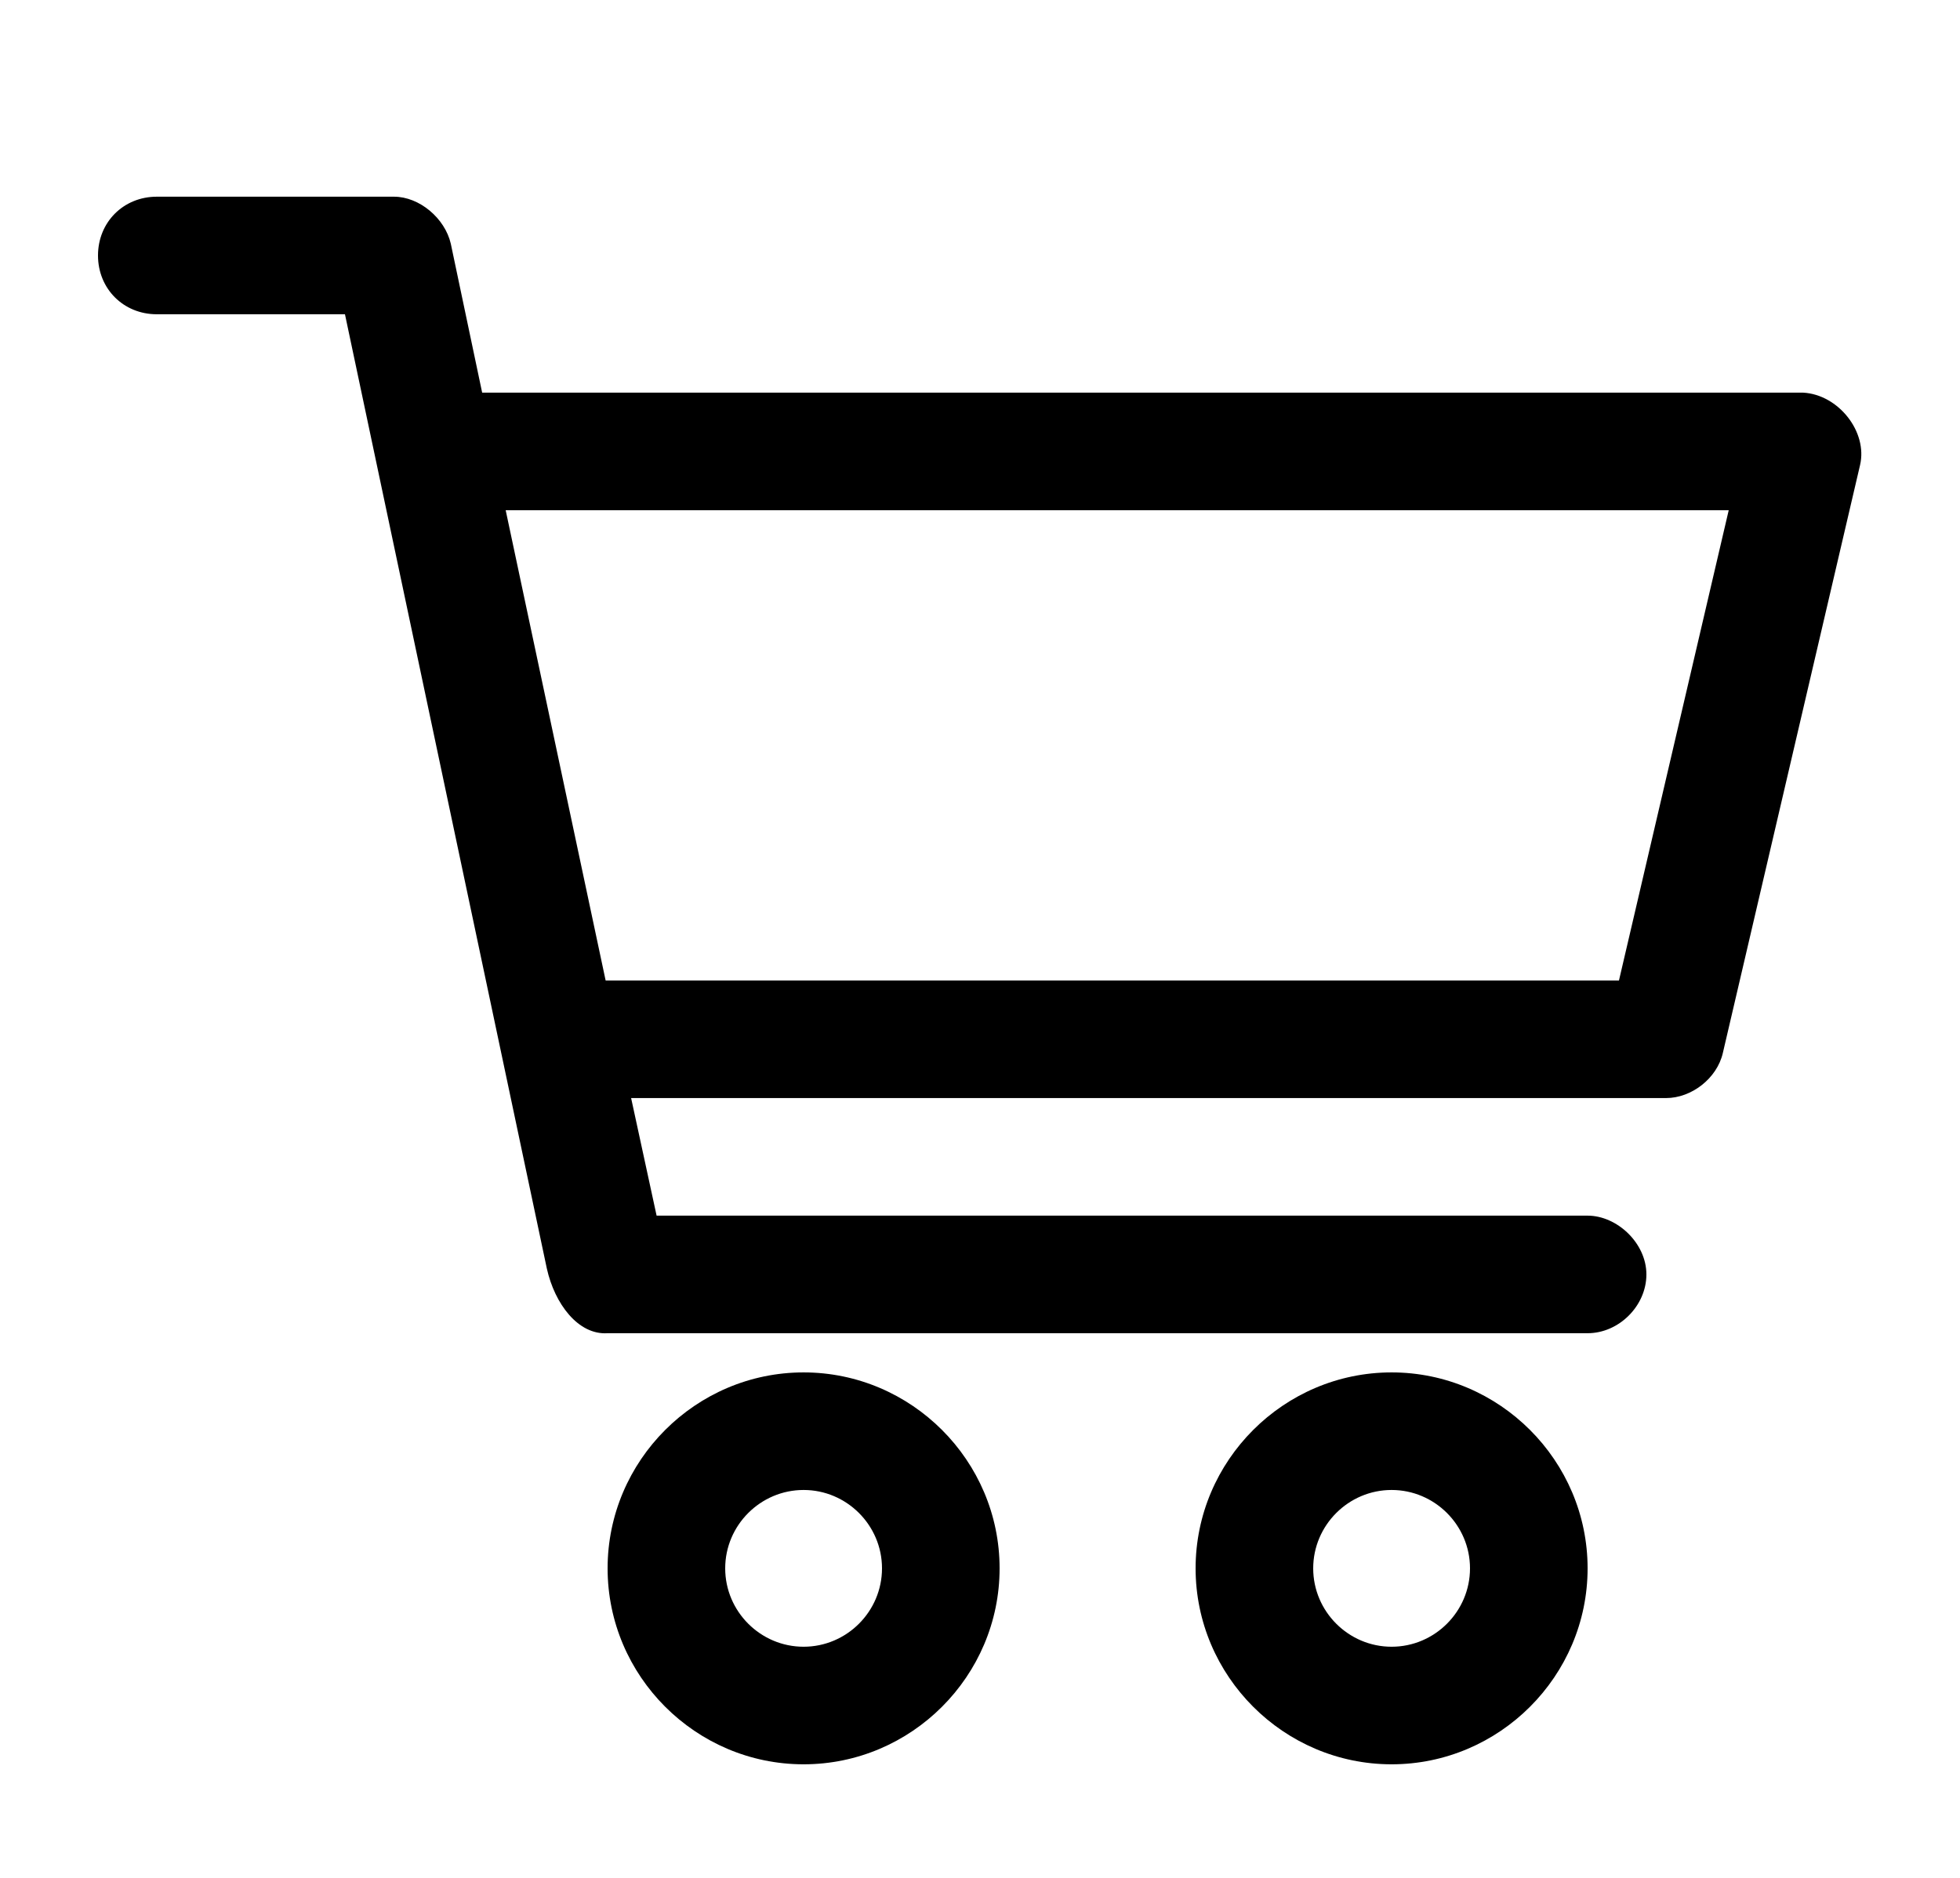
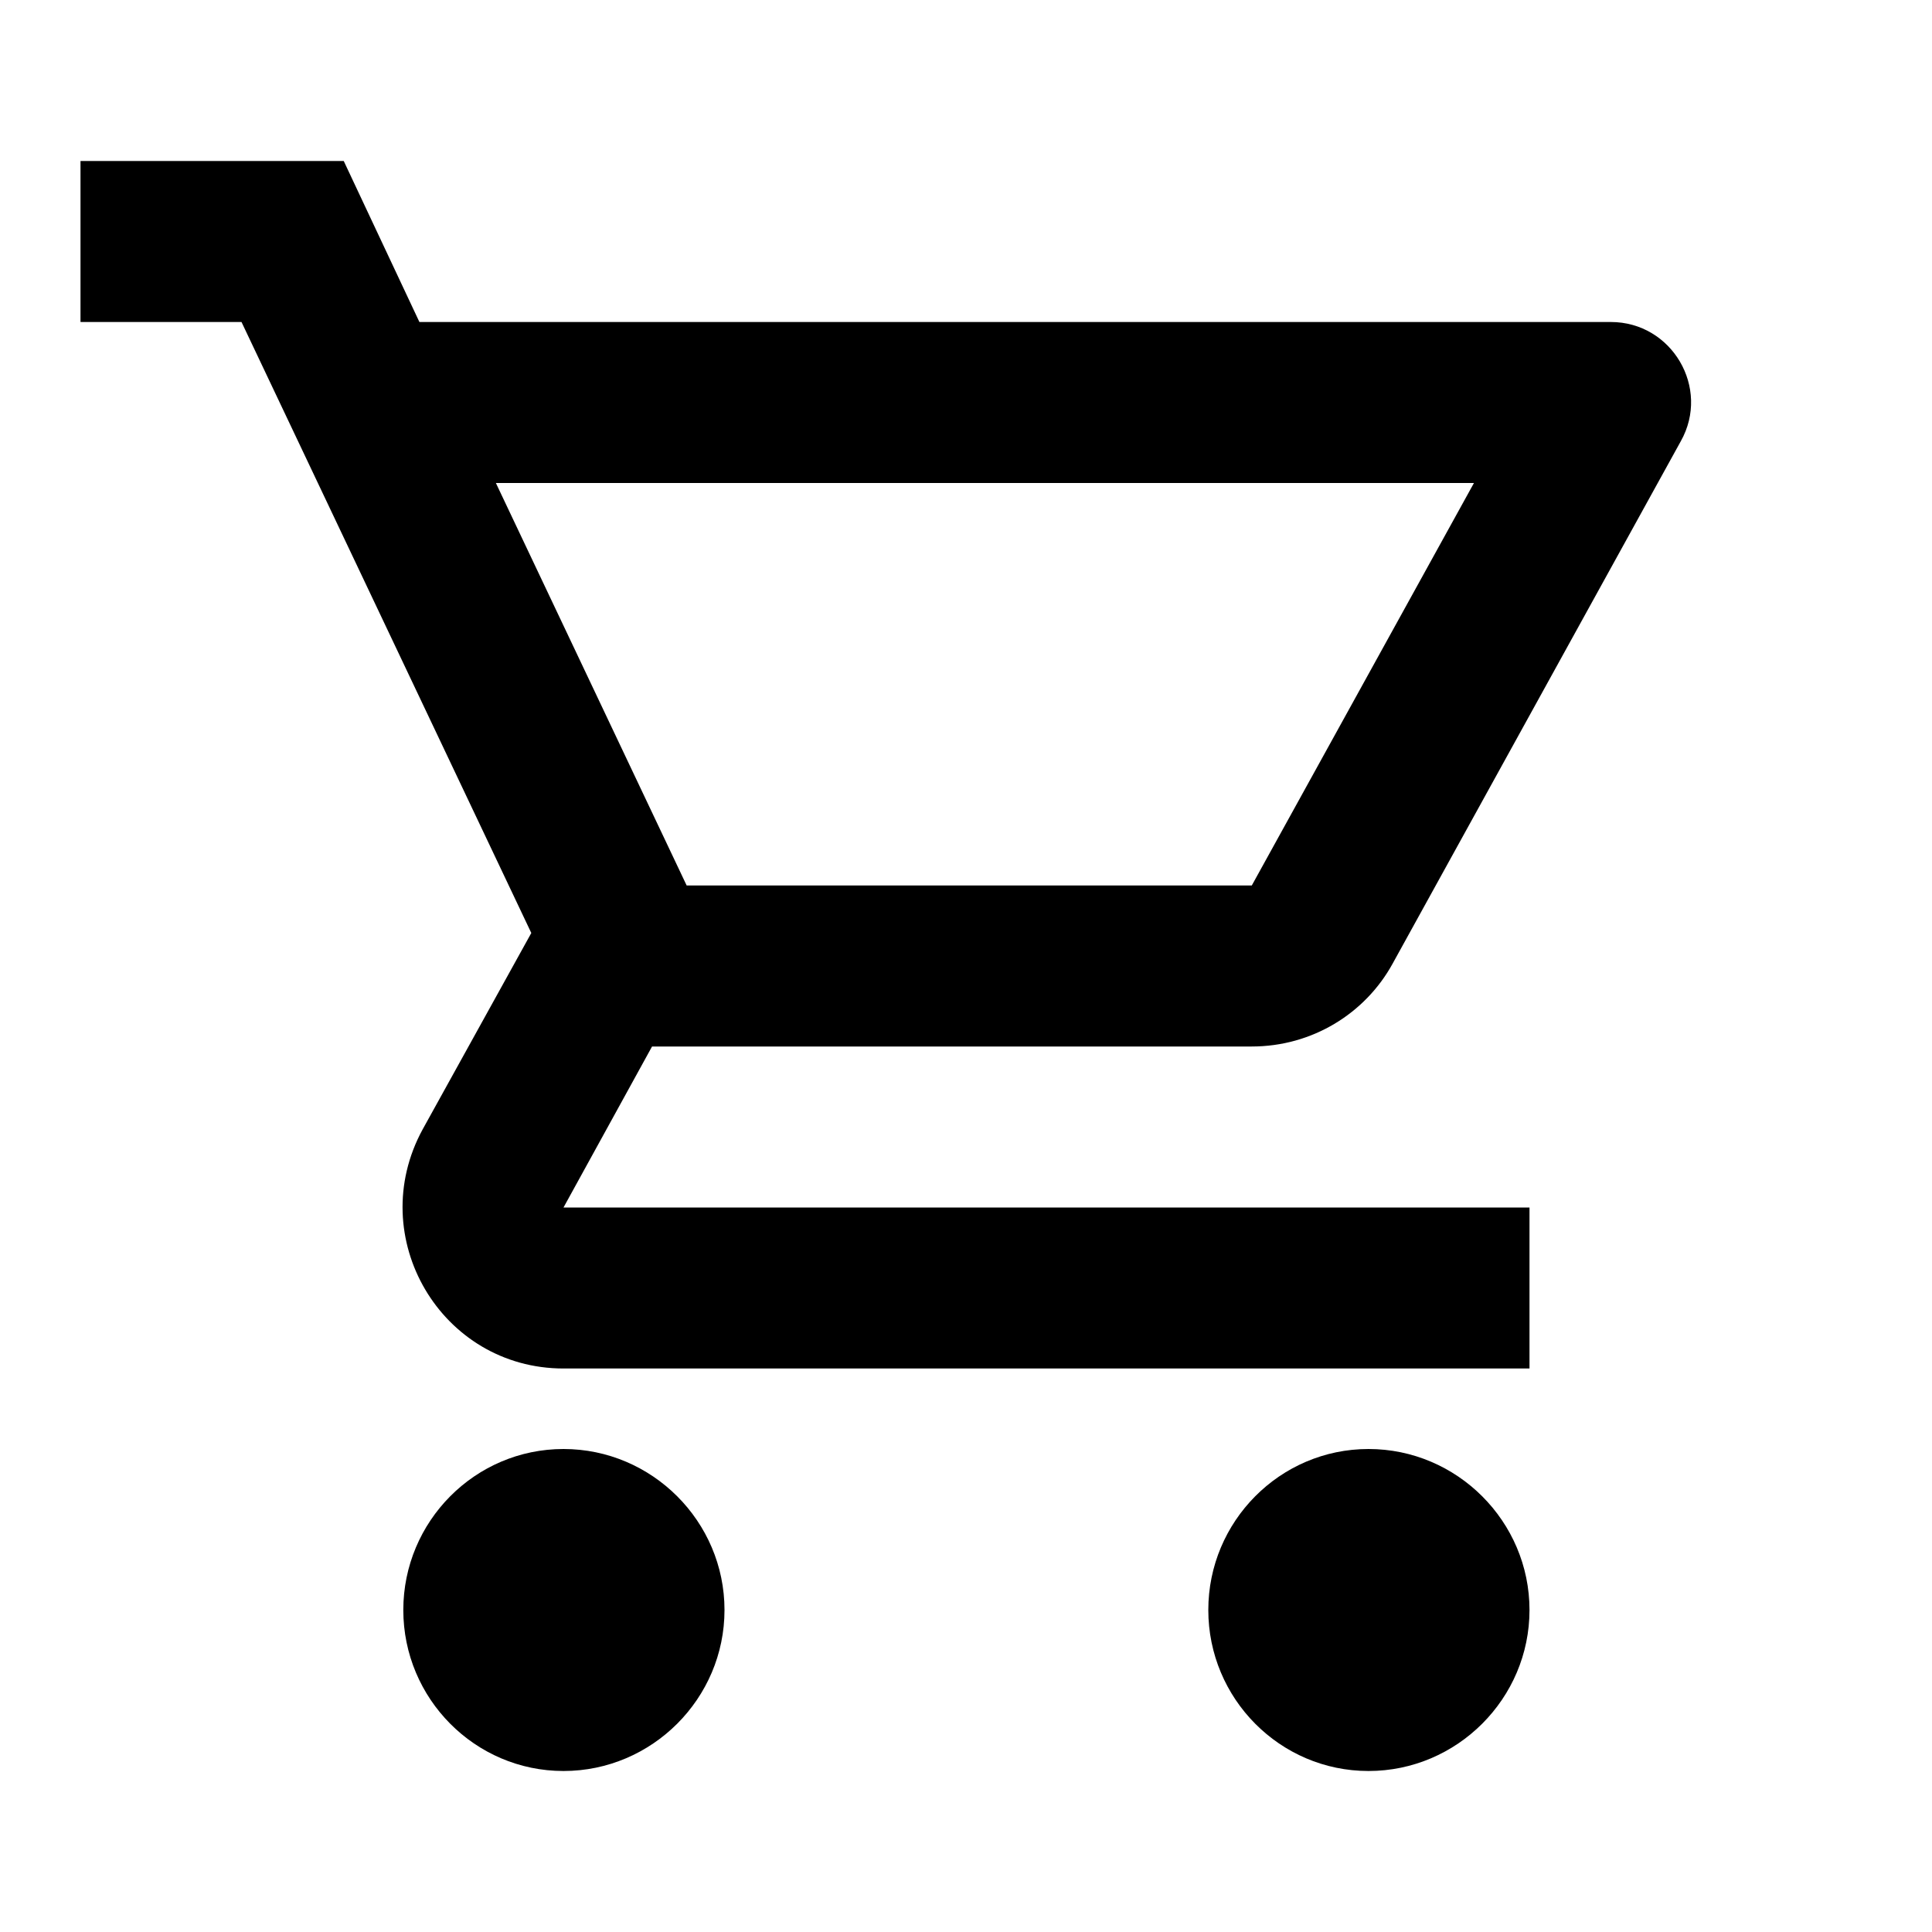
- <svg xmlns="http://www.w3.org/2000/svg" version="1.1" id="Layer_1" x="0px" y="0px" viewBox="0 0 100 95.8" style="enable-background:new 0 0 100 95.8;" xml:space="preserve">
-   <g transform="translate(0,-952.3622)">
-     <path d="M8,962.4c-1.7,0-3,1.3-3,3s1.3,3,3,3h9.6l10.3,48.7c0.4,1.8,1.6,3.4,3.1,3.3h50c1.6,0,3-1.4,3-3s-1.5-3-3-3H33.5l-1.3-6H85   c1.3,0,2.6-1,2.9-2.3l7-30c0.4-1.7-1.1-3.6-2.9-3.7H24.6l-1.6-7.6c-0.3-1.3-1.6-2.4-2.9-2.4H8z M25.8,978.4h62.4l-5.6,24H30.9   L25.8,978.4z M41,1022.4c-5.5,0-10,4.5-10,10c0,5.5,4.5,10,10,10s10-4.5,10-10S46.5,1022.4,41,1022.4z M71,1022.4   c-5.5,0-10,4.5-10,10c0,5.5,4.5,10,10,10s10-4.5,10-10S76.5,1022.4,71,1022.4z M41,1028.4c2.2,0,4,1.8,4,4s-1.8,4-4,4   c-2.2,0-4-1.8-4-4S38.8,1028.4,41,1028.4z M71,1028.4c2.2,0,4,1.8,4,4s-1.8,4-4,4c-2.2,0-4-1.8-4-4S68.8,1028.4,71,1028.4z" />
-   </g>
+ <svg xmlns="http://www.w3.org/2000/svg" width="24" height="24" viewBox="0 0 24 24">
+   <path fill="none" d="M0 0h24v24H0V0z" />
+   <path d="M15.55 13c.75 0 1.41-.41 1.75-1.03l3.58-6.49c.37-.66-.11-1.48-.87-1.48H5.21l-.94-2H1v2h2l3.6 7.59-1.35 2.44C4.52 15.37 5.48 17 7 17h12v-2H7l1.1-2h7.45zM6.16 6h12.15l-2.76 5H8.53L6.16 6zM7 18c-1.1 0-1.99.9-1.99 2S5.9 22 7 22s2-.9 2-2-.9-2-2-2zm10 0c-1.1 0-1.99.9-1.99 2s.89 2 1.99 2 2-.9 2-2-.9-2-2-2z" />
</svg>
